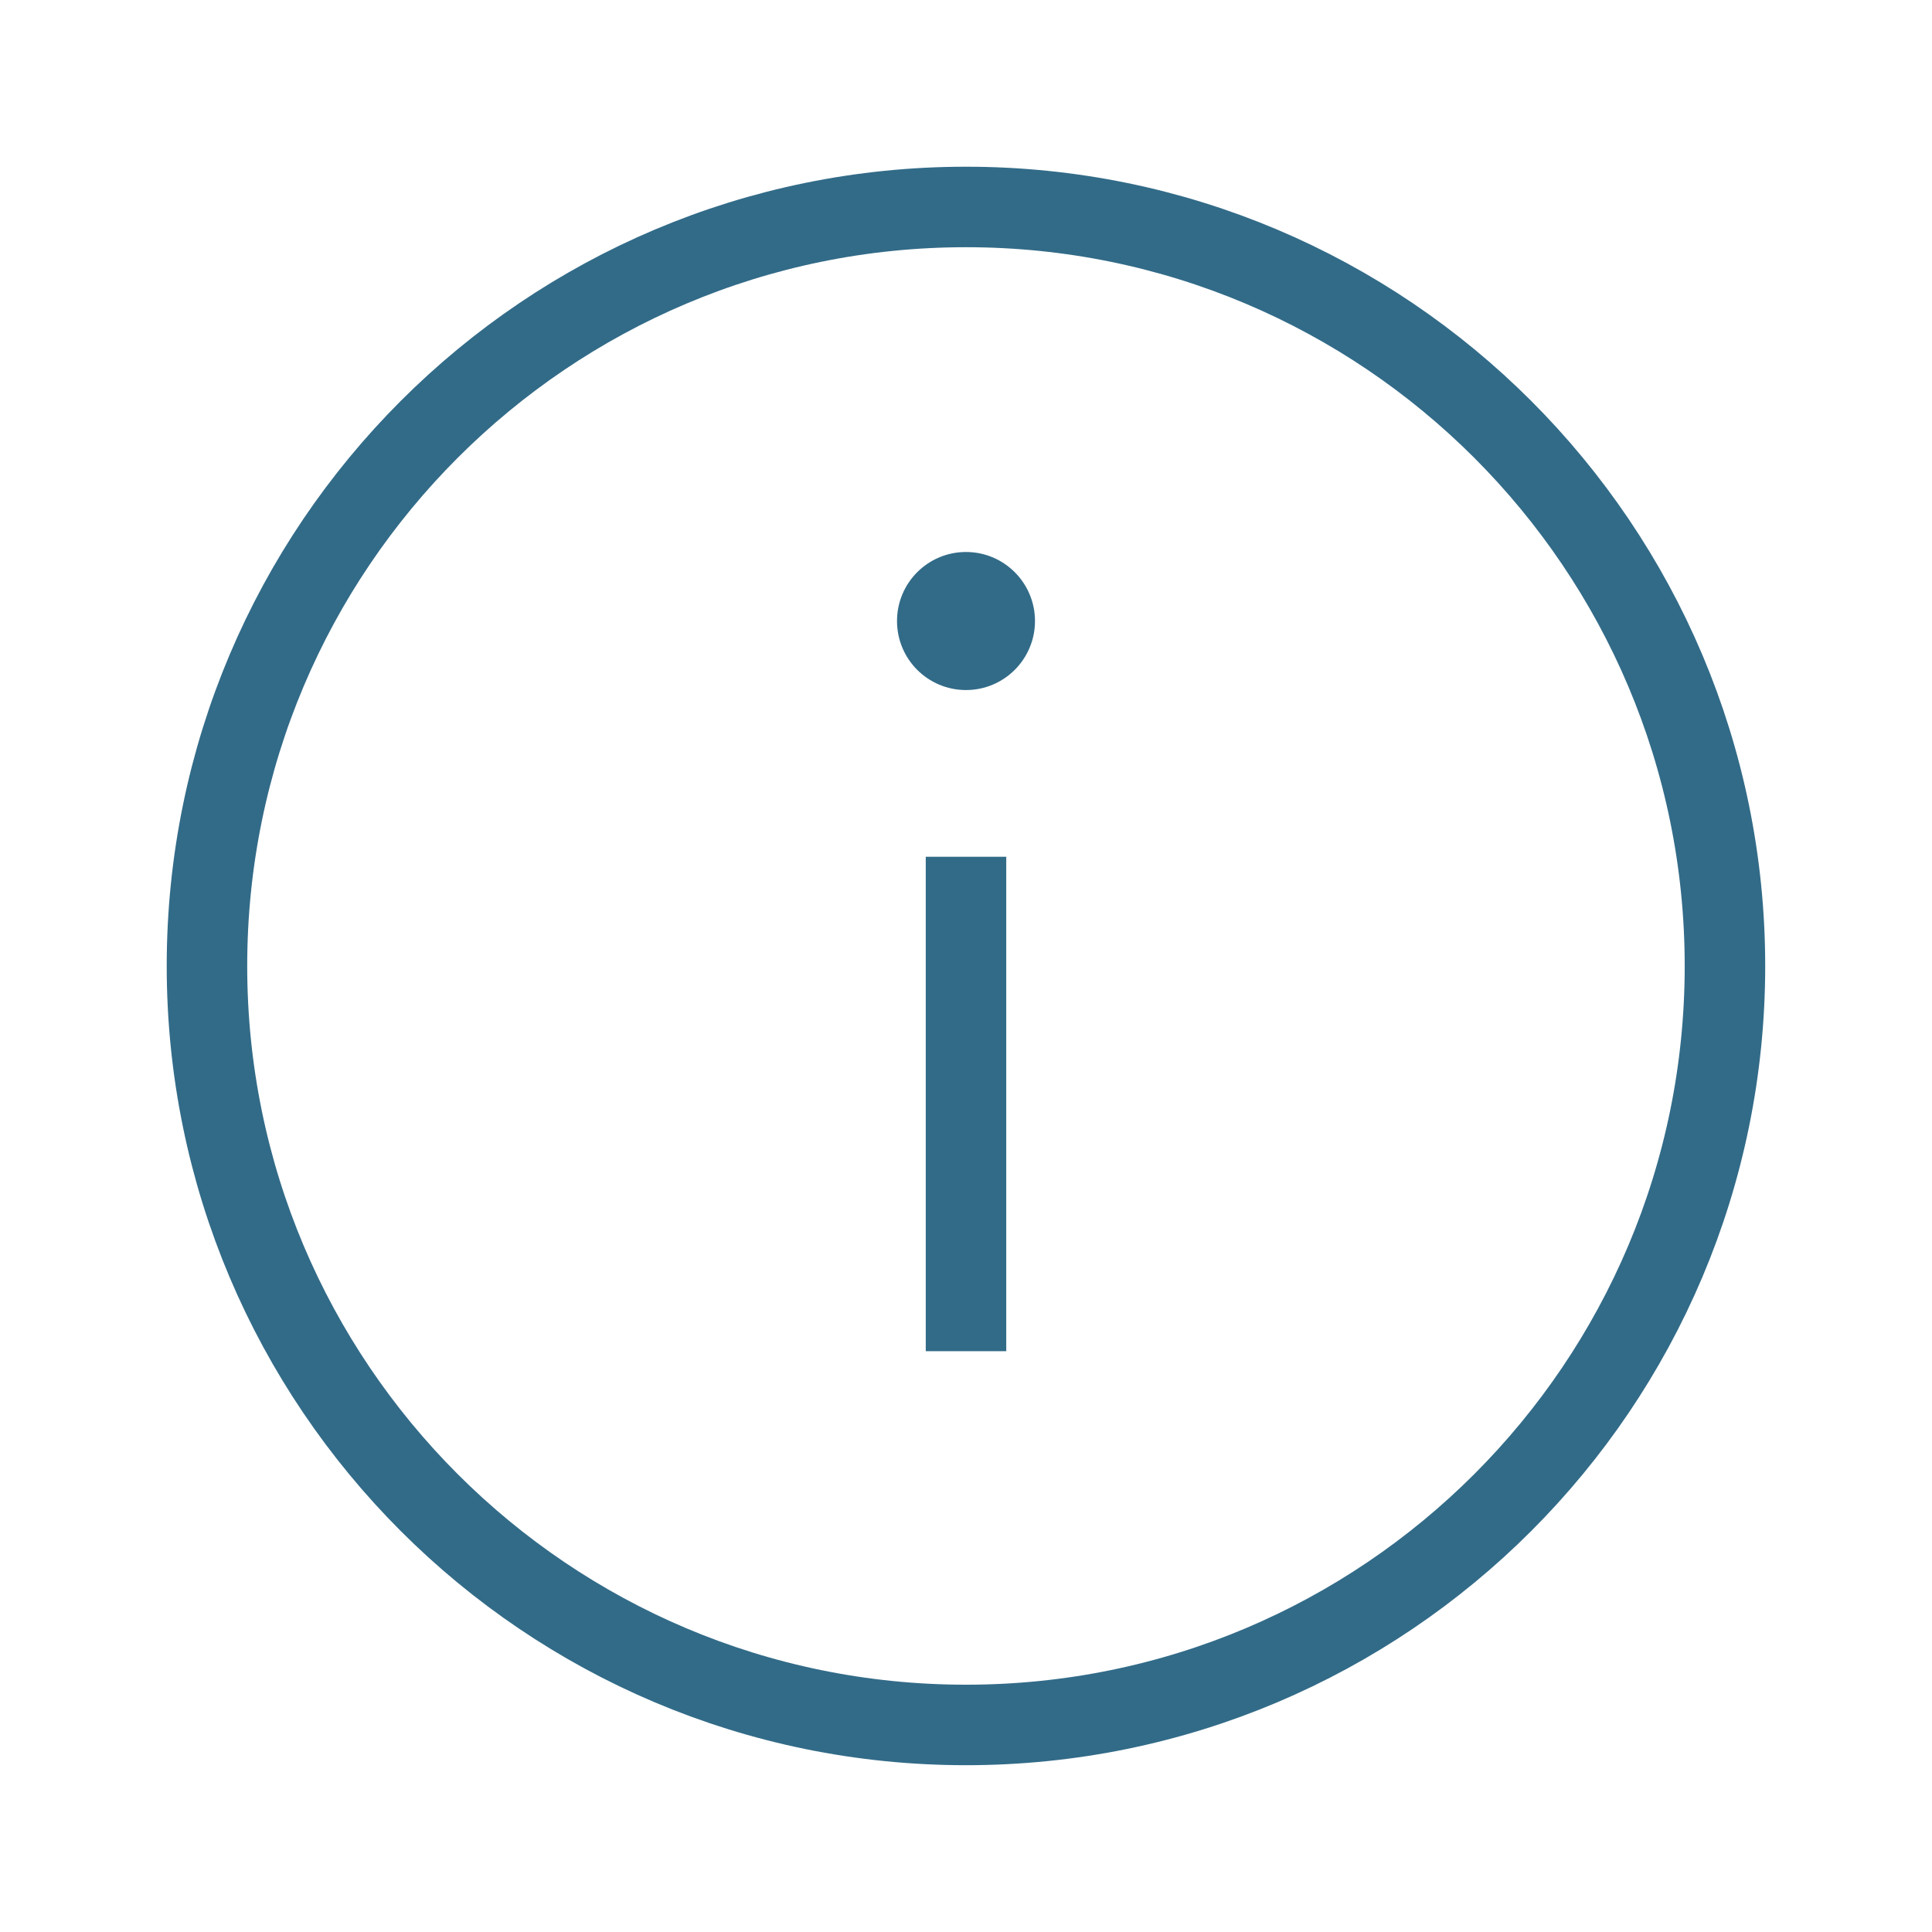
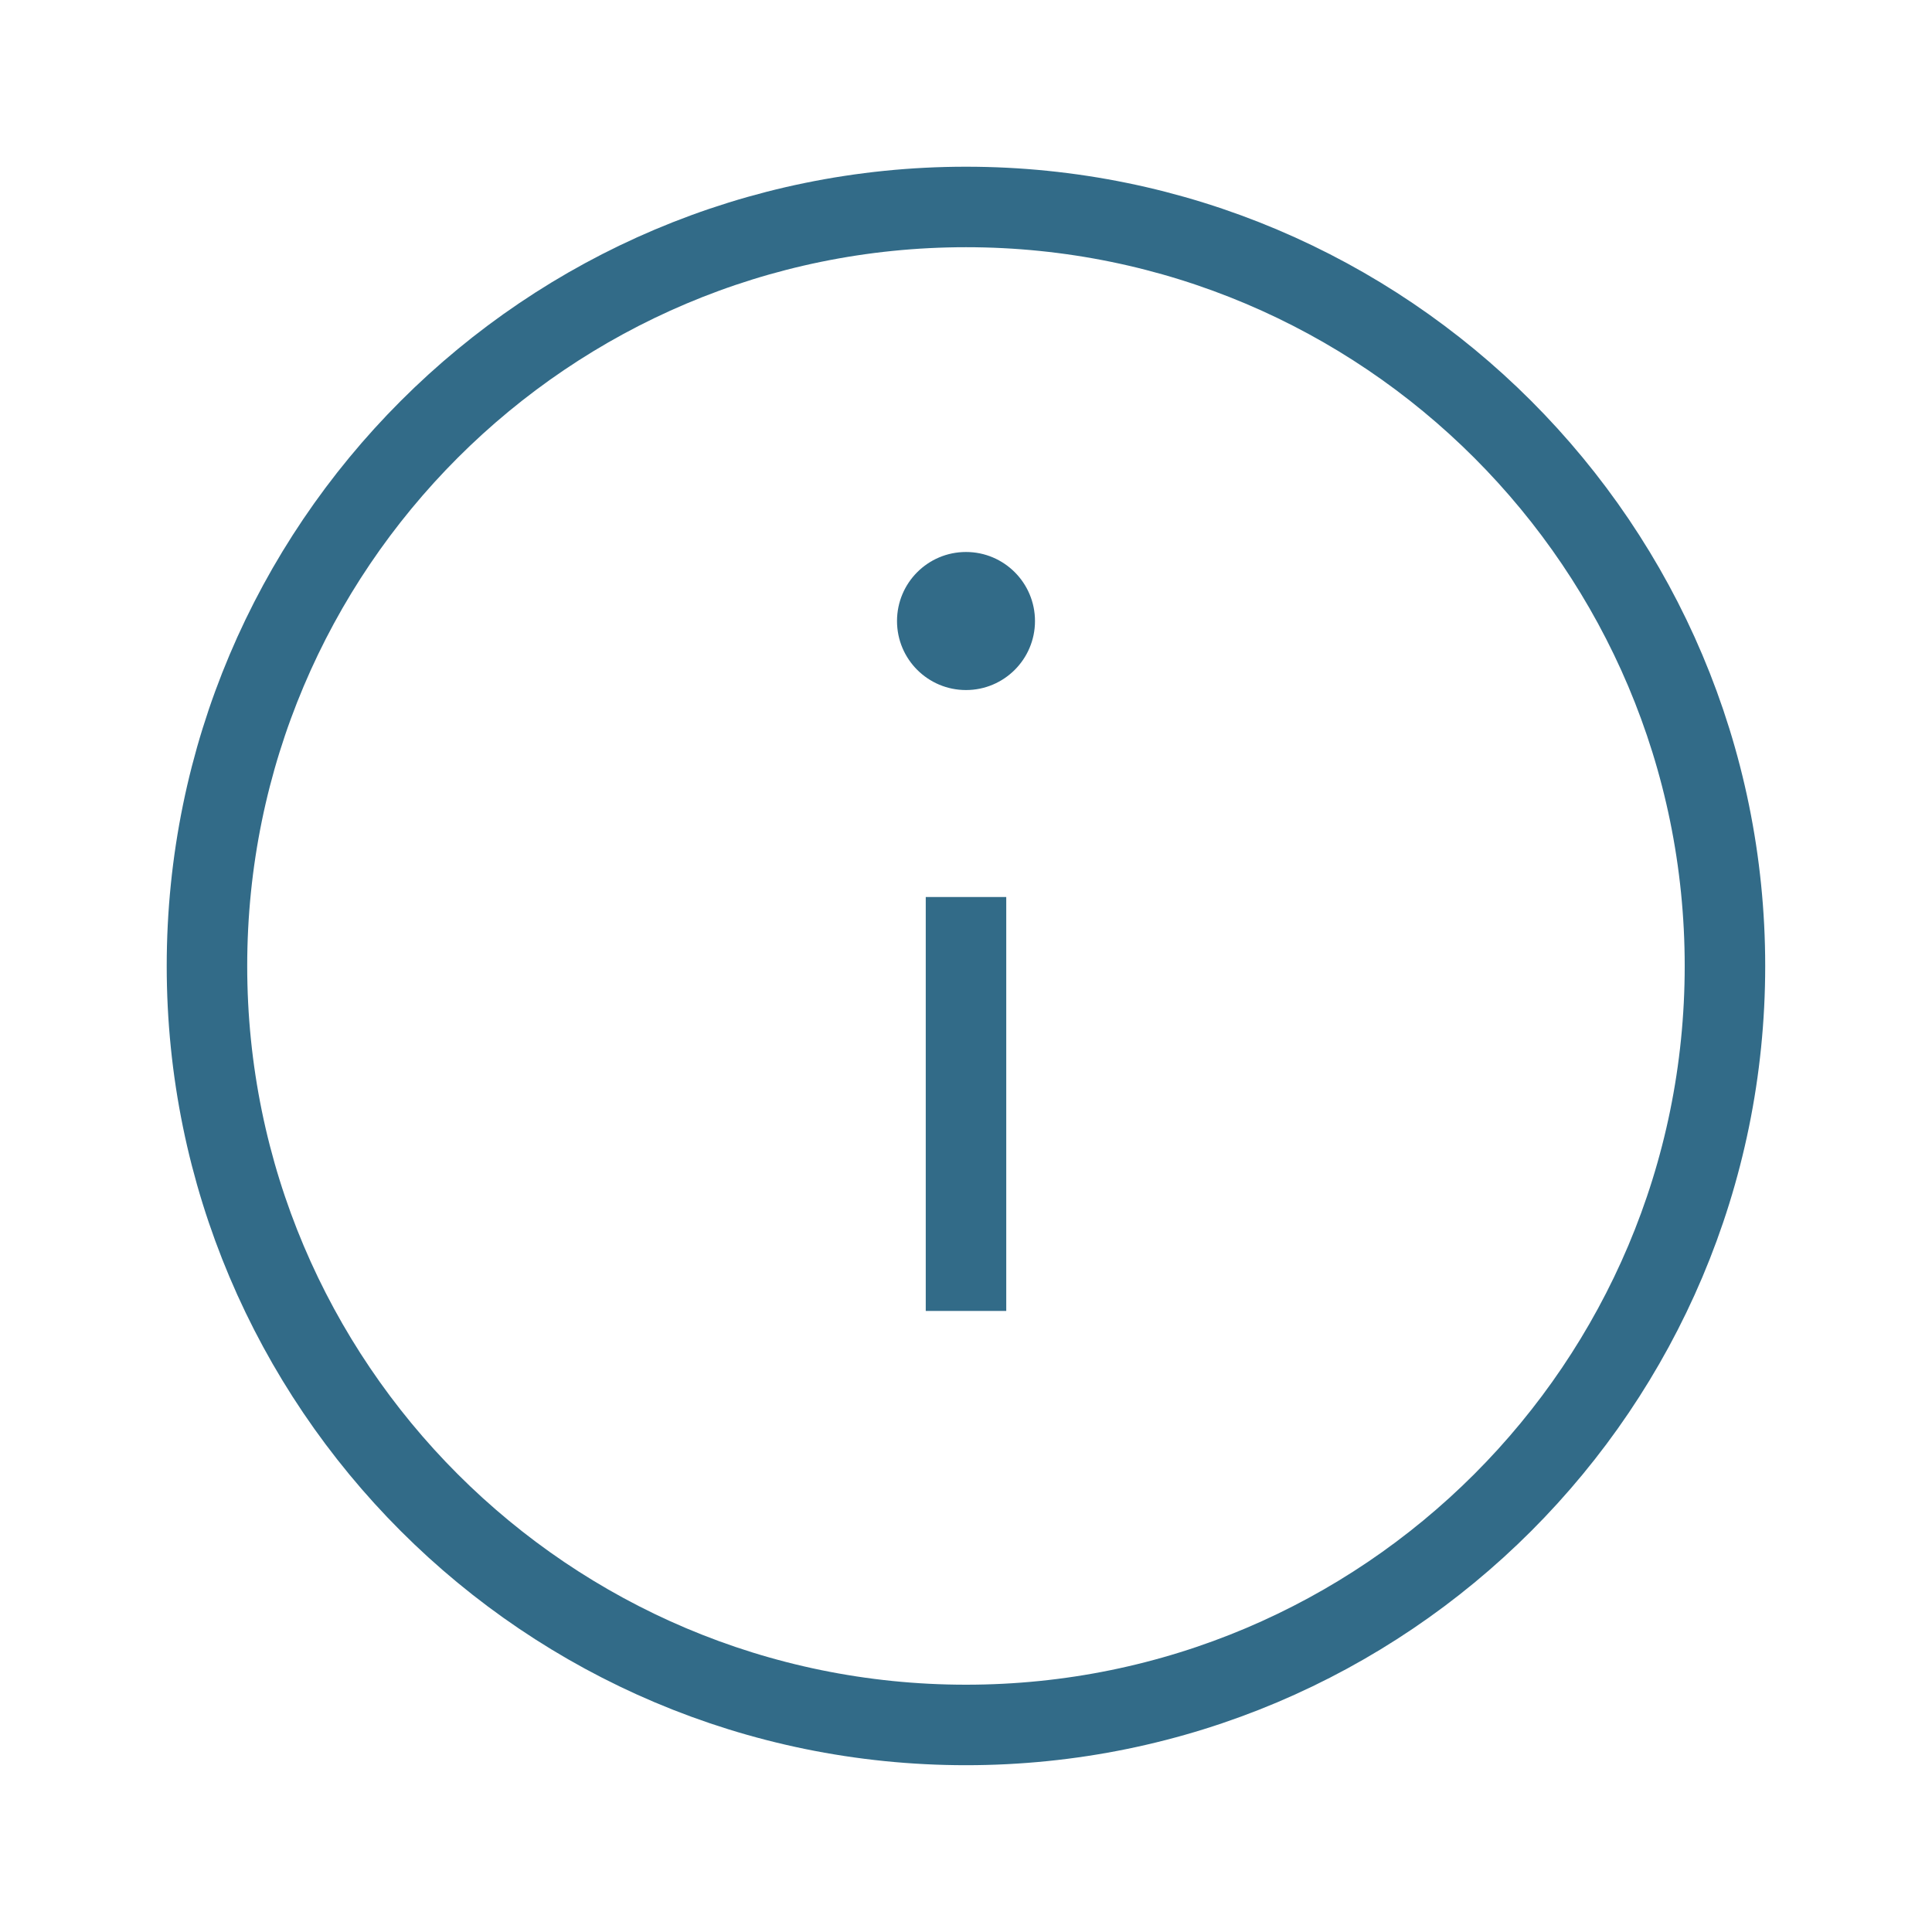
<svg xmlns="http://www.w3.org/2000/svg" width="24" height="24" viewBox="0 0 24 24" fill="none">
-   <path d="M12 21.428C17.207 21.428 21.428 17.207 21.428 12C21.428 6.793 17.207 2.571 12 2.571C6.793 2.571 2.571 6.793 2.571 12C2.571 17.207 6.793 21.428 12 21.428Z" stroke="#326B88" strokeWidth="2.057" stroke-miterlimit="10" stroke-linecap="square" />
-   <path d="M12 11.143L12 16.285" stroke="#326B88" strokeWidth="2.057" stroke-miterlimit="10" stroke-linecap="square" />
+   <path d="M12 21.428C17.207 21.428 21.428 17.207 21.428 12C21.428 6.793 17.207 2.571 12 2.571C6.793 2.571 2.571 6.793 2.571 12C2.571 17.207 6.793 21.428 12 21.428Z" stroke="#326B88" strokeWidth="2.057" strokeMiterlimit="10" strokeLinecap="square" />
+   <path d="M12 11.143L12 16.285" stroke="#326B88" strokeWidth="2.057" strokeMiterlimit="10" strokeLinecap="square" />
  <path d="M12 8.572C12.473 8.572 12.857 8.188 12.857 7.715C12.857 7.241 12.473 6.857 12 6.857C11.526 6.857 11.143 7.241 11.143 7.715C11.143 8.188 11.526 8.572 12 8.572Z" fill="#326B88" />
</svg>
